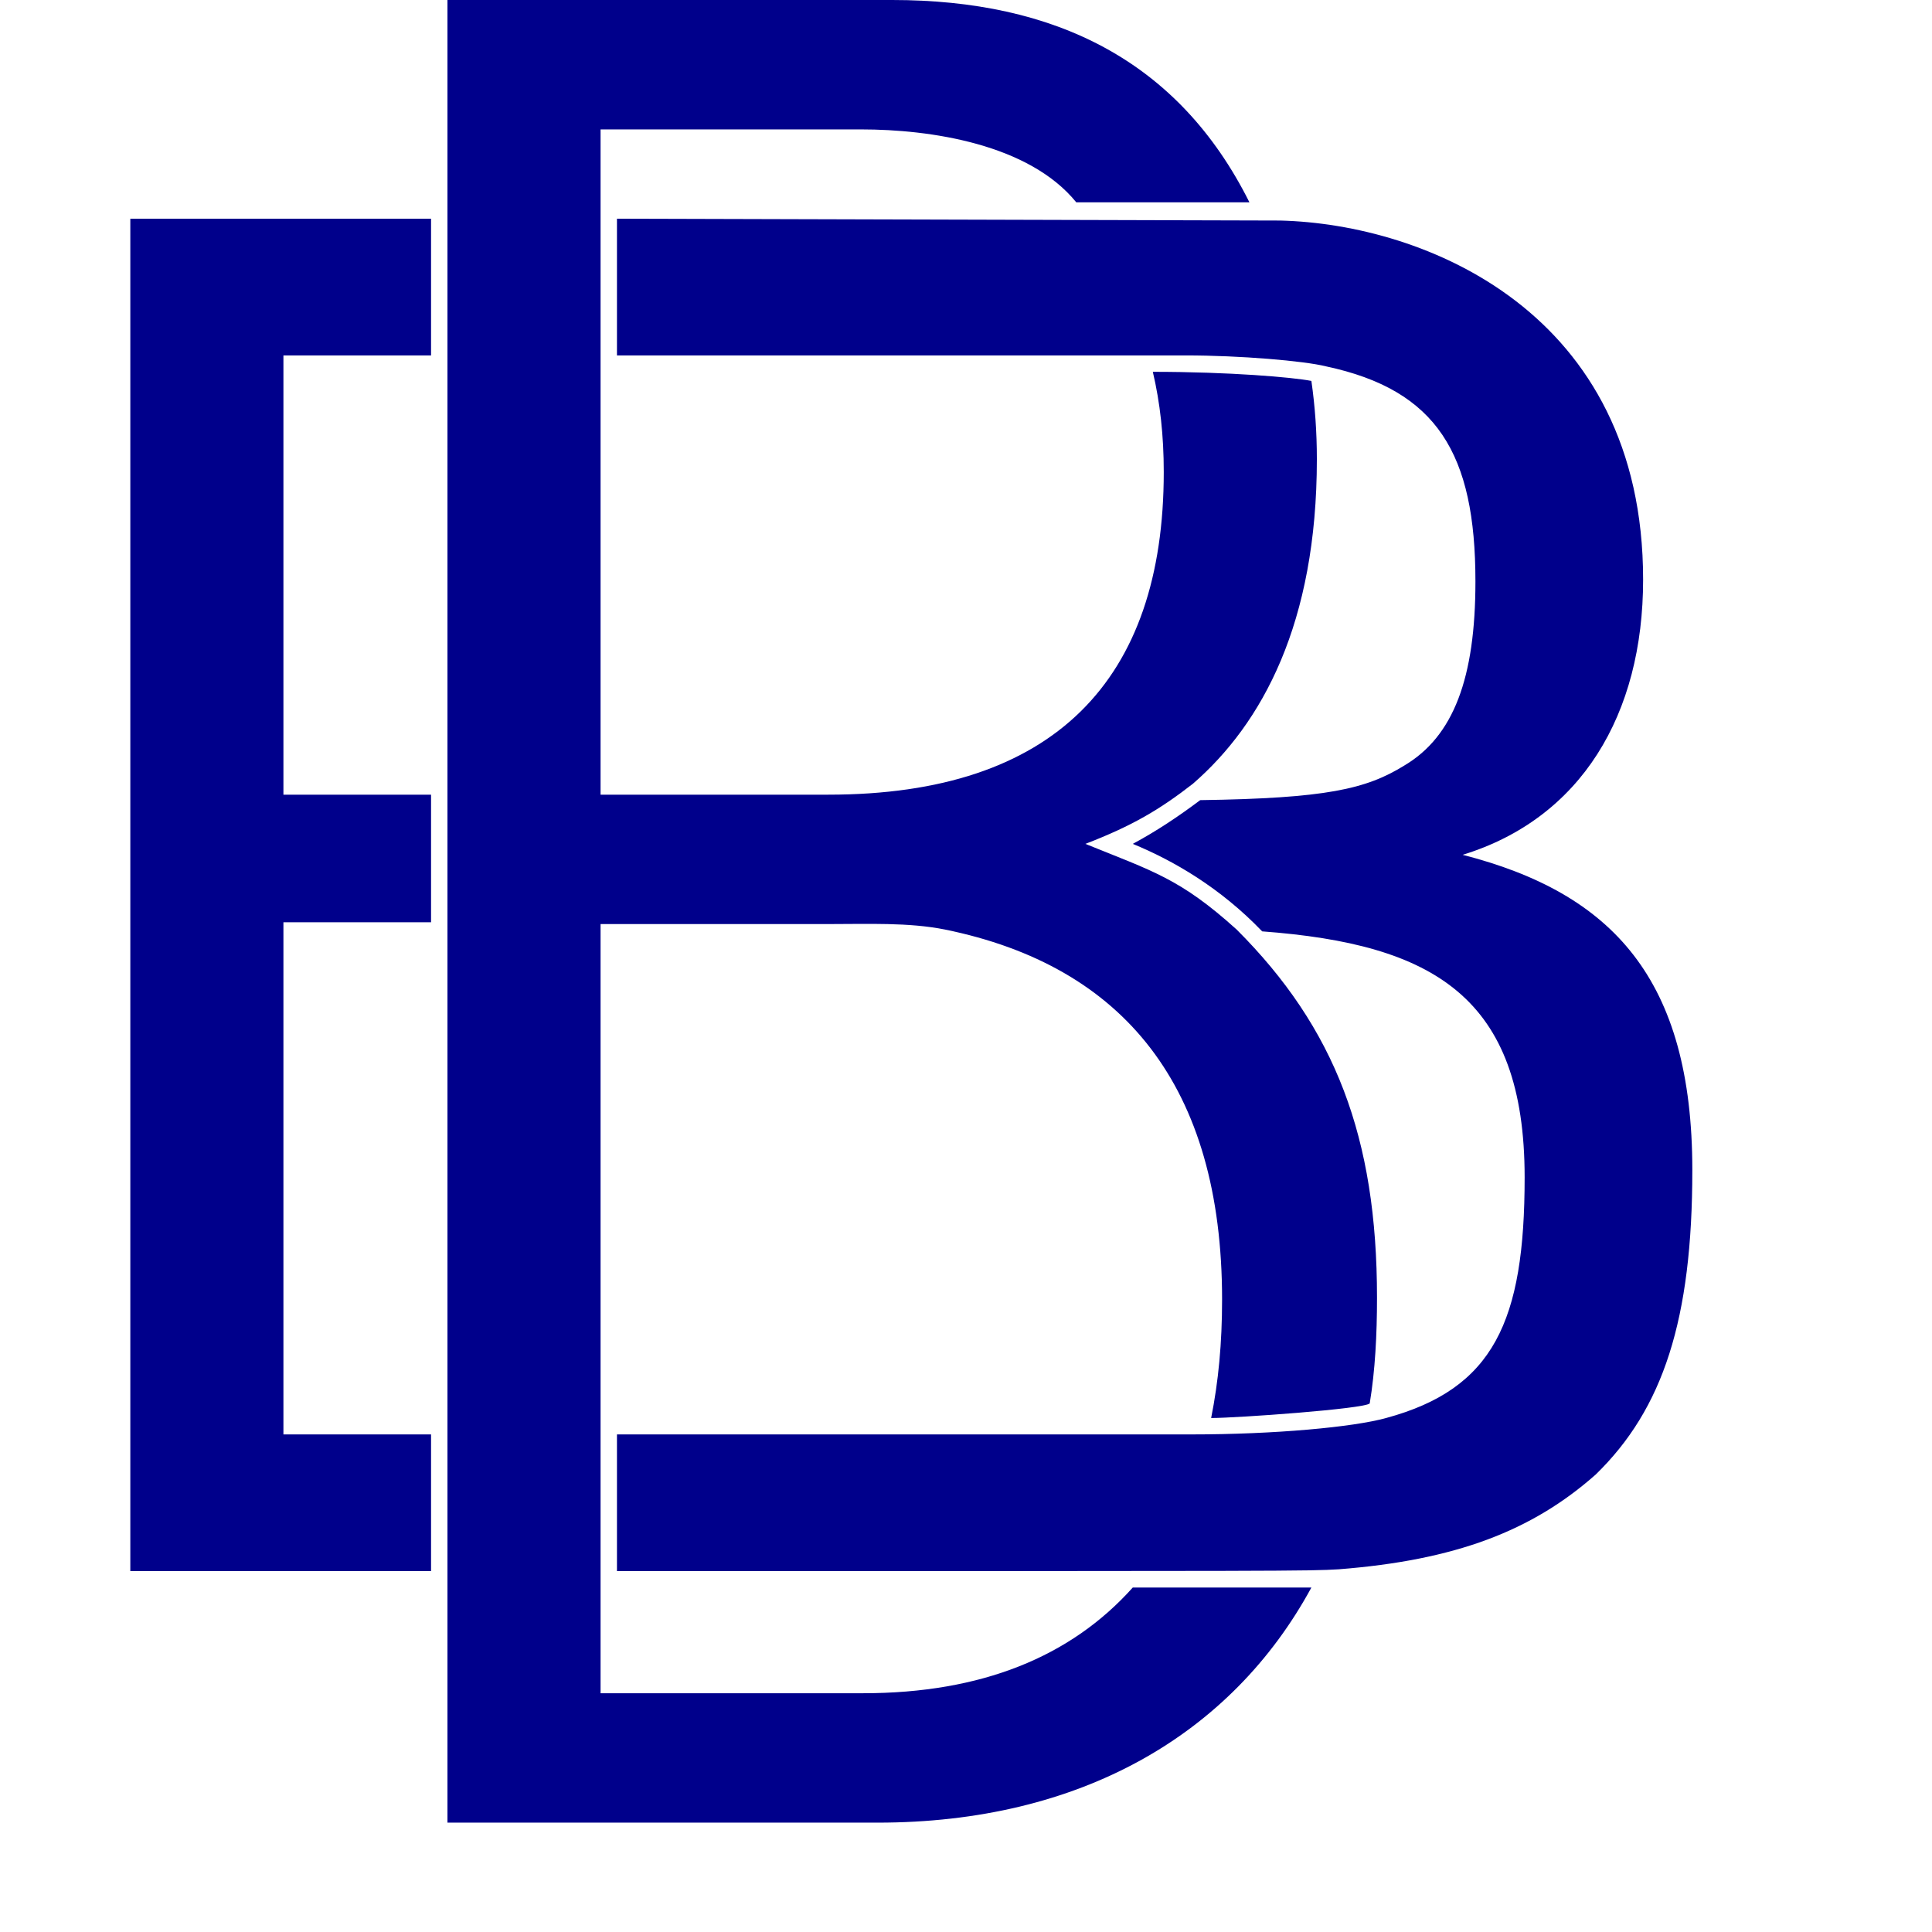
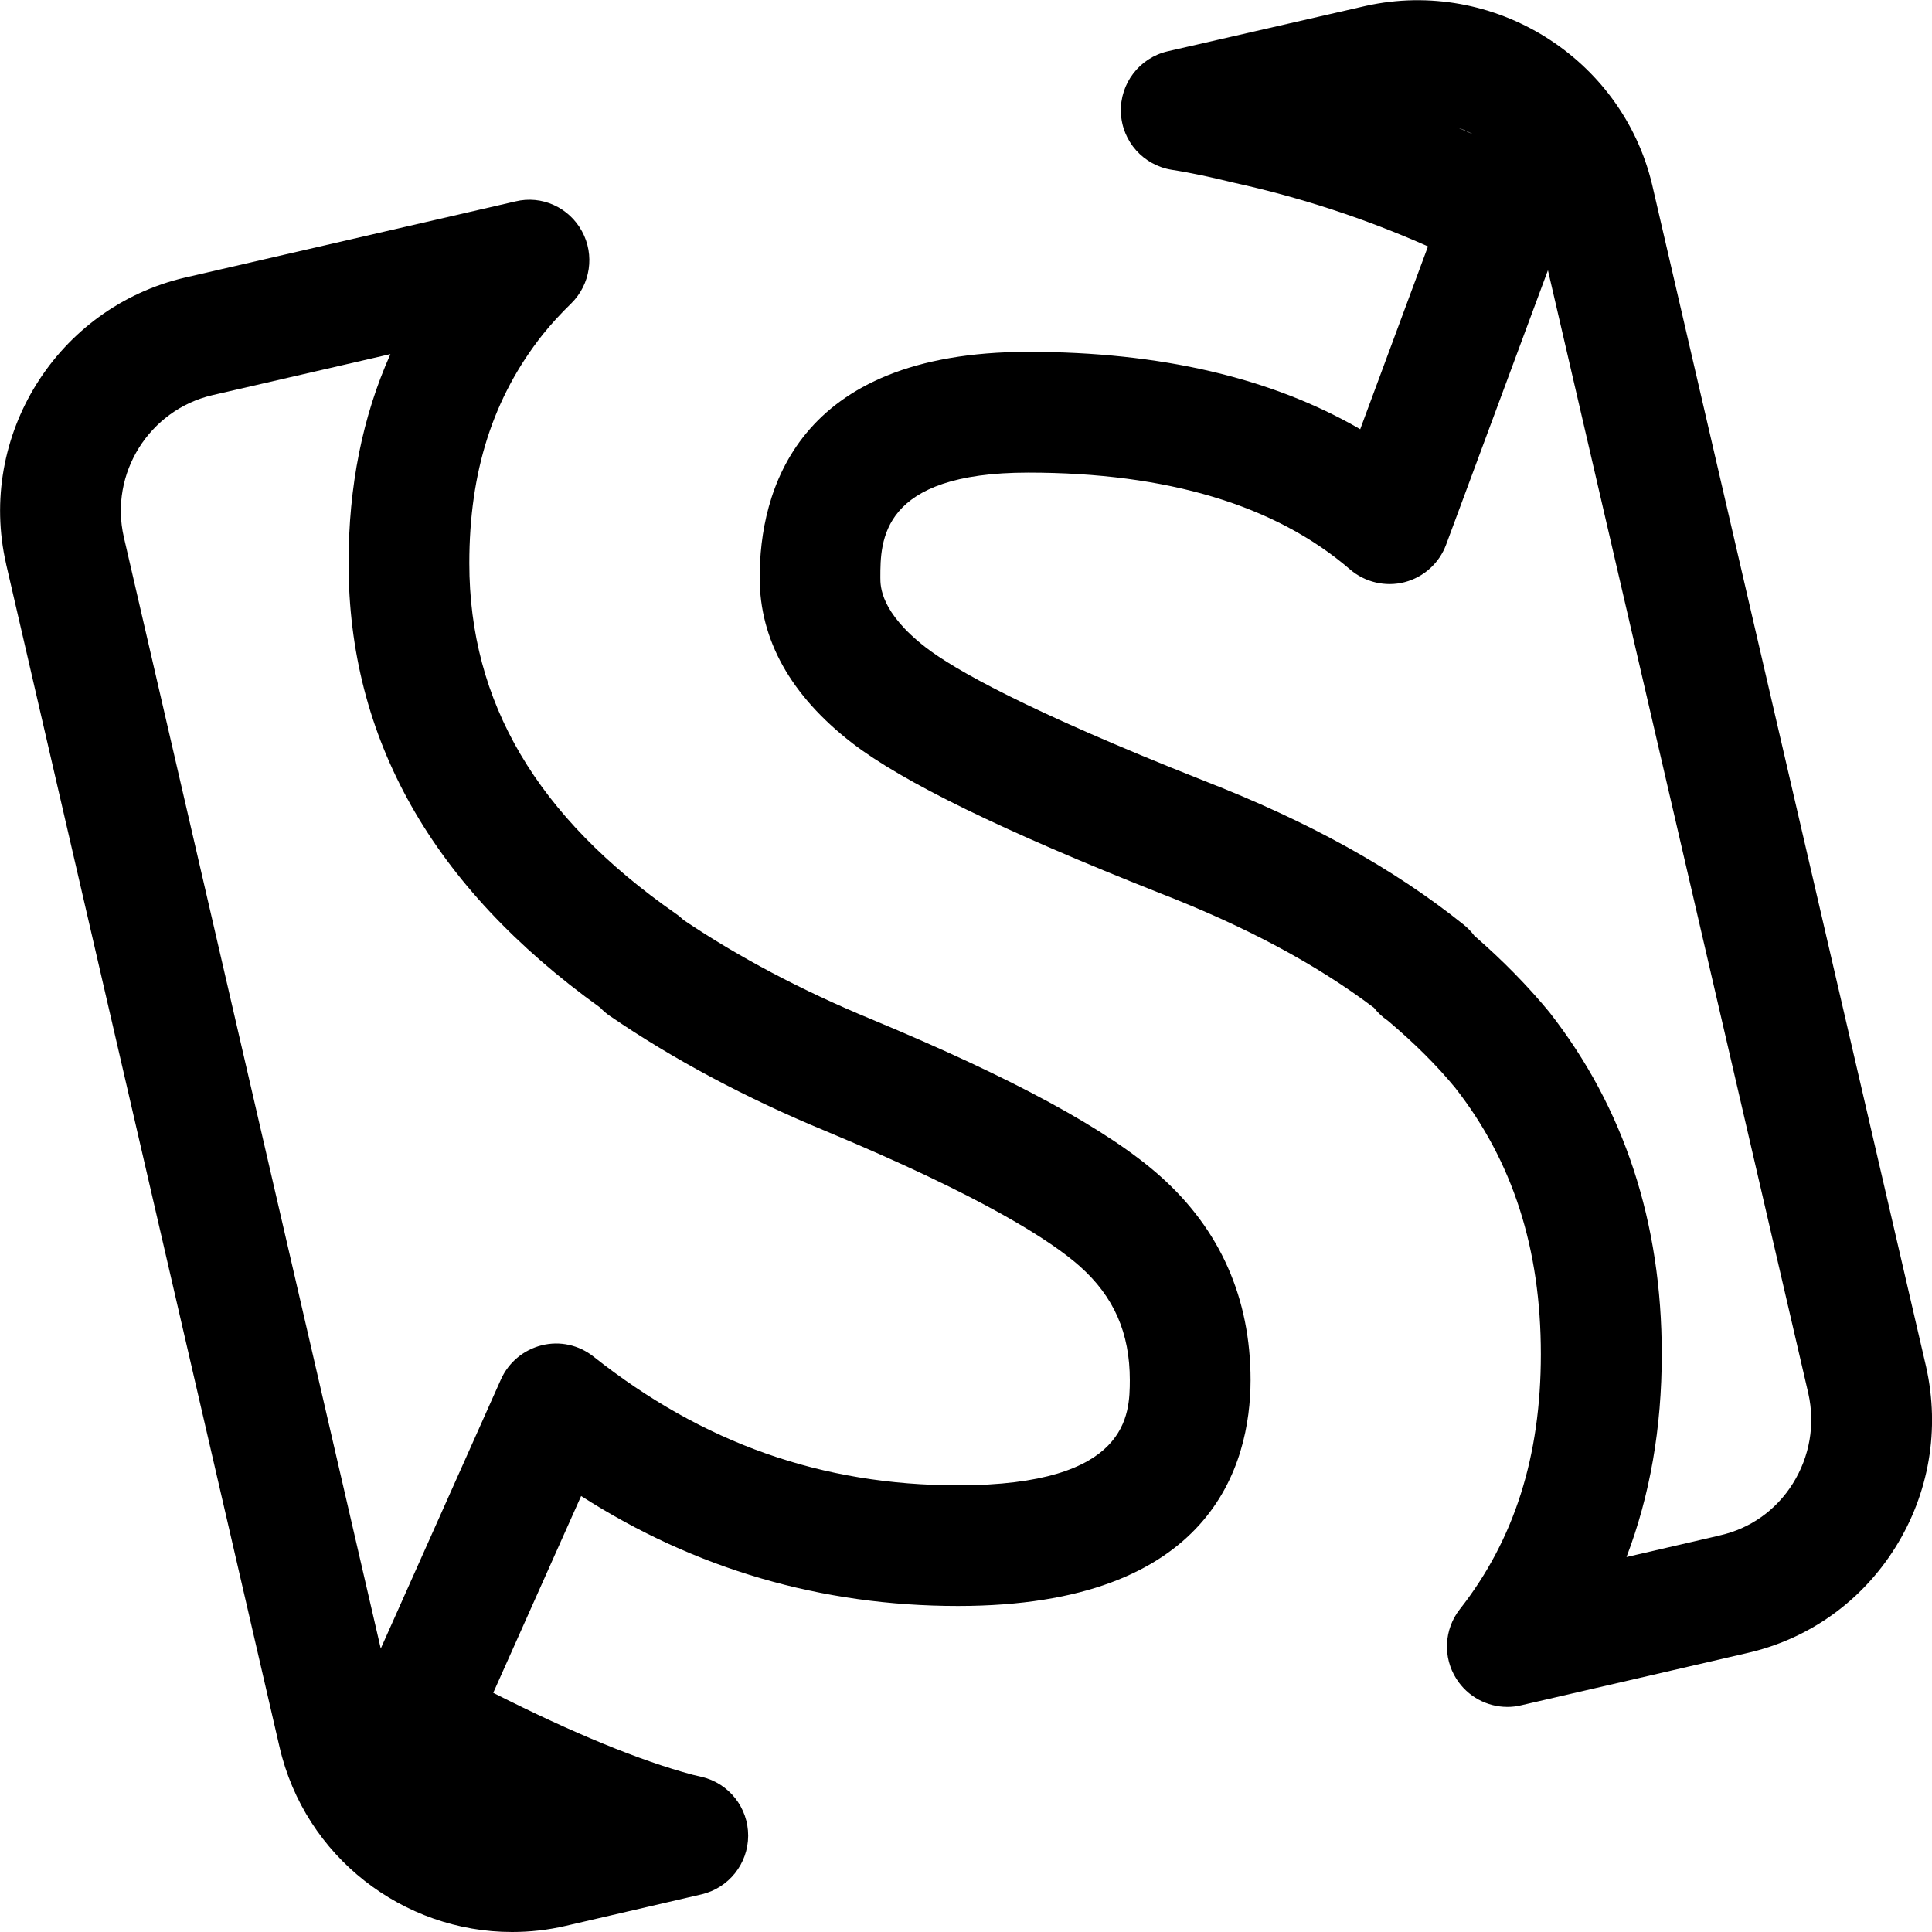
- <svg xmlns="http://www.w3.org/2000/svg" height="100%" style="fill-rule:evenodd;clip-rule:evenodd;stroke-linejoin:round;stroke-miterlimit:2;" version="1.1" viewBox="0 0 212 212" width="100%" xml:space="preserve">
-   <g>
-     <path d="M151.1,142.4c0,4 -0.2,8 -0.8,11.6c-0.6,0.6 -14.6,1.6 -17.4,1.6c0.8,-4 1.2,-8.2 1.2,-13c0,-23.4 -10.8,-36.6 -30.4,-40.6c-4,-0.8 -8.4,-0.6 -13,-0.6h-24.8v84.4h28.8c13,0 22.8,-4 29.6,-11.6h19.6c-8.8,16.2 -25.4,25.8 -47.6,25.8h-47.2v-200h48.8c17.8,0 31.4,6.6 39.2,22.2c-0.2,0 -0.6,0 -1,0h-4h-14c-5.2,-6.4 -16,-8 -23.6,-8h-28.6v73h25c24.8,0 36.8,-12.6 36.8,-35.4c0,-4 -0.4,-7.6 -1.2,-11c8.4,0 15.4,0.6 17.4,1c0.4,2.8 0.6,5.6 0.6,8.6c0,18 -6,29 -13.6,35.6c-3.6,2.8 -6.6,4.6 -11.8,6.6c7.4,3 10.4,3.8 16.6,9.4c10.8,10.8 15.4,22.8 15.4,40.4zM31.1,157.4v-56.2h16.2v-14h-16.2v-48.2h16.2v-15h-33v148.4h33v-15zM185.7,128.4c0,16.4 -3.2,26.2 -10.6,33.4c-7,6.2 -15.4,9.4 -28.2,10.4c-3.4,0.2 -4.6,0.2 -79.2,0.2v-15h63c9.2,0 17.8,-0.8 21.4,-1.8c11.8,-3.2 15.2,-10.6 15.2,-26.4c0,-19.8 -10,-25.6 -28.8,-27c-4.6,-4.8 -9.8,-7.8 -14.2,-9.6c2.6,-1.4 5,-3 7.4,-4.8c13.8,-0.2 18.2,-1.2 22.4,-3.8c5.4,-3.2 7.8,-9.6 7.8,-20.2c0,-14 -4.2,-21 -16.4,-23.6c-2.4,-0.6 -9.4,-1.2 -15.4,-1.2h-62.4v-15l72.8,0.2c15.8,0.4 39.8,10 39.8,39.4c0,14.8 -6.8,26.2 -19.8,30.2c16.4,4.2 25.2,13.6 25.2,34.6z" style="fill:darkblue;fill-rule:nonzero;" />&gt;</g>
+ <svg xmlns="http://www.w3.org/2000/svg" enable-background="new 0 0 24 24" viewBox="0 0 24 24" id="smashing-magazine">
+   <path d="M18.725,21.204c-0.252,0-0.493-0.128-0.633-0.348c-0.171-0.268-0.154-0.615,0.042-0.865c0.678-0.864,1.007-1.9,1.007-3.168c0-1.312-0.348-2.395-1.065-3.311c-0.226-0.275-0.503-0.552-0.836-0.833c-0.067-0.045-0.125-0.1-0.172-0.16c-0.718-0.542-1.593-1.01-2.667-1.427c-1.94-0.769-3.187-1.377-3.816-1.862C9.823,8.64,9.437,7.949,9.437,7.176c0-1.048,0.434-2.805,3.337-2.805c1.64,0,3.021,0.322,4.123,0.961l0.842-2.271c-0.776-0.345-1.584-0.609-2.411-0.791C15.038,2.2,14.806,2.148,14.56,2.11c-0.356-0.055-0.623-0.354-0.636-0.714c-0.013-0.359,0.231-0.678,0.582-0.759l2.461-0.564c1.585-0.351,3.179,0.641,3.556,2.219l3.404,14.687c0.174,0.778,0.037,1.574-0.383,2.245c-0.423,0.675-1.082,1.142-1.854,1.314l-2.795,0.646C18.838,21.198,18.781,21.204,18.725,21.204z M18.315,11.624c0.357,0.311,0.663,0.623,0.933,0.951c0.929,1.187,1.395,2.611,1.395,4.248c0,0.913-0.146,1.755-0.438,2.519l1.15-0.266c0.002-0.001,0.004-0.001,0.006-0.002c0.379-0.084,0.703-0.313,0.911-0.646c0.209-0.335,0.278-0.731,0.192-1.117L19.229,3.357l-1.265,3.409c-0.085,0.23-0.278,0.404-0.516,0.466c-0.236,0.061-0.491,0.002-0.677-0.158c-0.926-0.799-2.271-1.203-3.998-1.203c-1.837,0-1.837,0.849-1.837,1.305c0,0.106,0,0.43,0.566,0.868c0.35,0.269,1.232,0.775,3.447,1.652c1.302,0.506,2.36,1.091,3.23,1.788C18.231,11.525,18.276,11.572,18.315,11.624z M18.102,1.582c0.067,0.028,0.134,0.058,0.2,0.087C18.237,1.635,18.17,1.606,18.102,1.582z" />
+   <path d="M6.361,24c-1.35,0-2.573-0.93-2.889-2.3L0.076,7.008c0-0.001,0-0.001,0-0.002c-0.364-1.591,0.633-3.187,2.223-3.558l4.104-0.946c0.328-0.08,0.665,0.075,0.826,0.37c0.161,0.294,0.107,0.659-0.132,0.896C6.971,3.891,6.851,4.02,6.744,4.153C6.124,4.936,5.83,5.858,5.83,6.996c0,1.727,0.839,3.151,2.565,4.354c0.034,0.023,0.067,0.051,0.098,0.08c0.684,0.46,1.468,0.875,2.333,1.232c1.769,0.736,2.942,1.374,3.588,1.95c0.744,0.662,1.121,1.515,1.121,2.534c-0.003,1.049-0.48,2.804-3.634,2.804c-1.696,0-3.267-0.459-4.682-1.366l-1.092,2.445c0.993,0.502,1.824,0.843,2.478,1.018l0.112,0.026c0.339,0.08,0.578,0.383,0.577,0.731s-0.241,0.65-0.581,0.729l-1.686,0.391C6.804,23.976,6.581,24,6.361,24z M1.538,6.671l3.192,13.808l1.493-3.344c0.095-0.212,0.282-0.367,0.506-0.423c0.225-0.057,0.463-0.004,0.645,0.141c1.356,1.075,2.837,1.598,4.527,1.598c2.129,0,2.132-0.882,2.134-1.306c0-0.587-0.197-1.036-0.619-1.413c-0.352-0.313-1.187-0.86-3.165-1.684c-0.989-0.409-1.889-0.89-2.674-1.427c-0.044-0.03-0.084-0.064-0.12-0.103C5.36,11.011,4.33,9.168,4.33,6.996c0-0.956,0.174-1.824,0.52-2.597l-2.212,0.51C1.852,5.093,1.358,5.883,1.538,6.671z" />
</svg>
